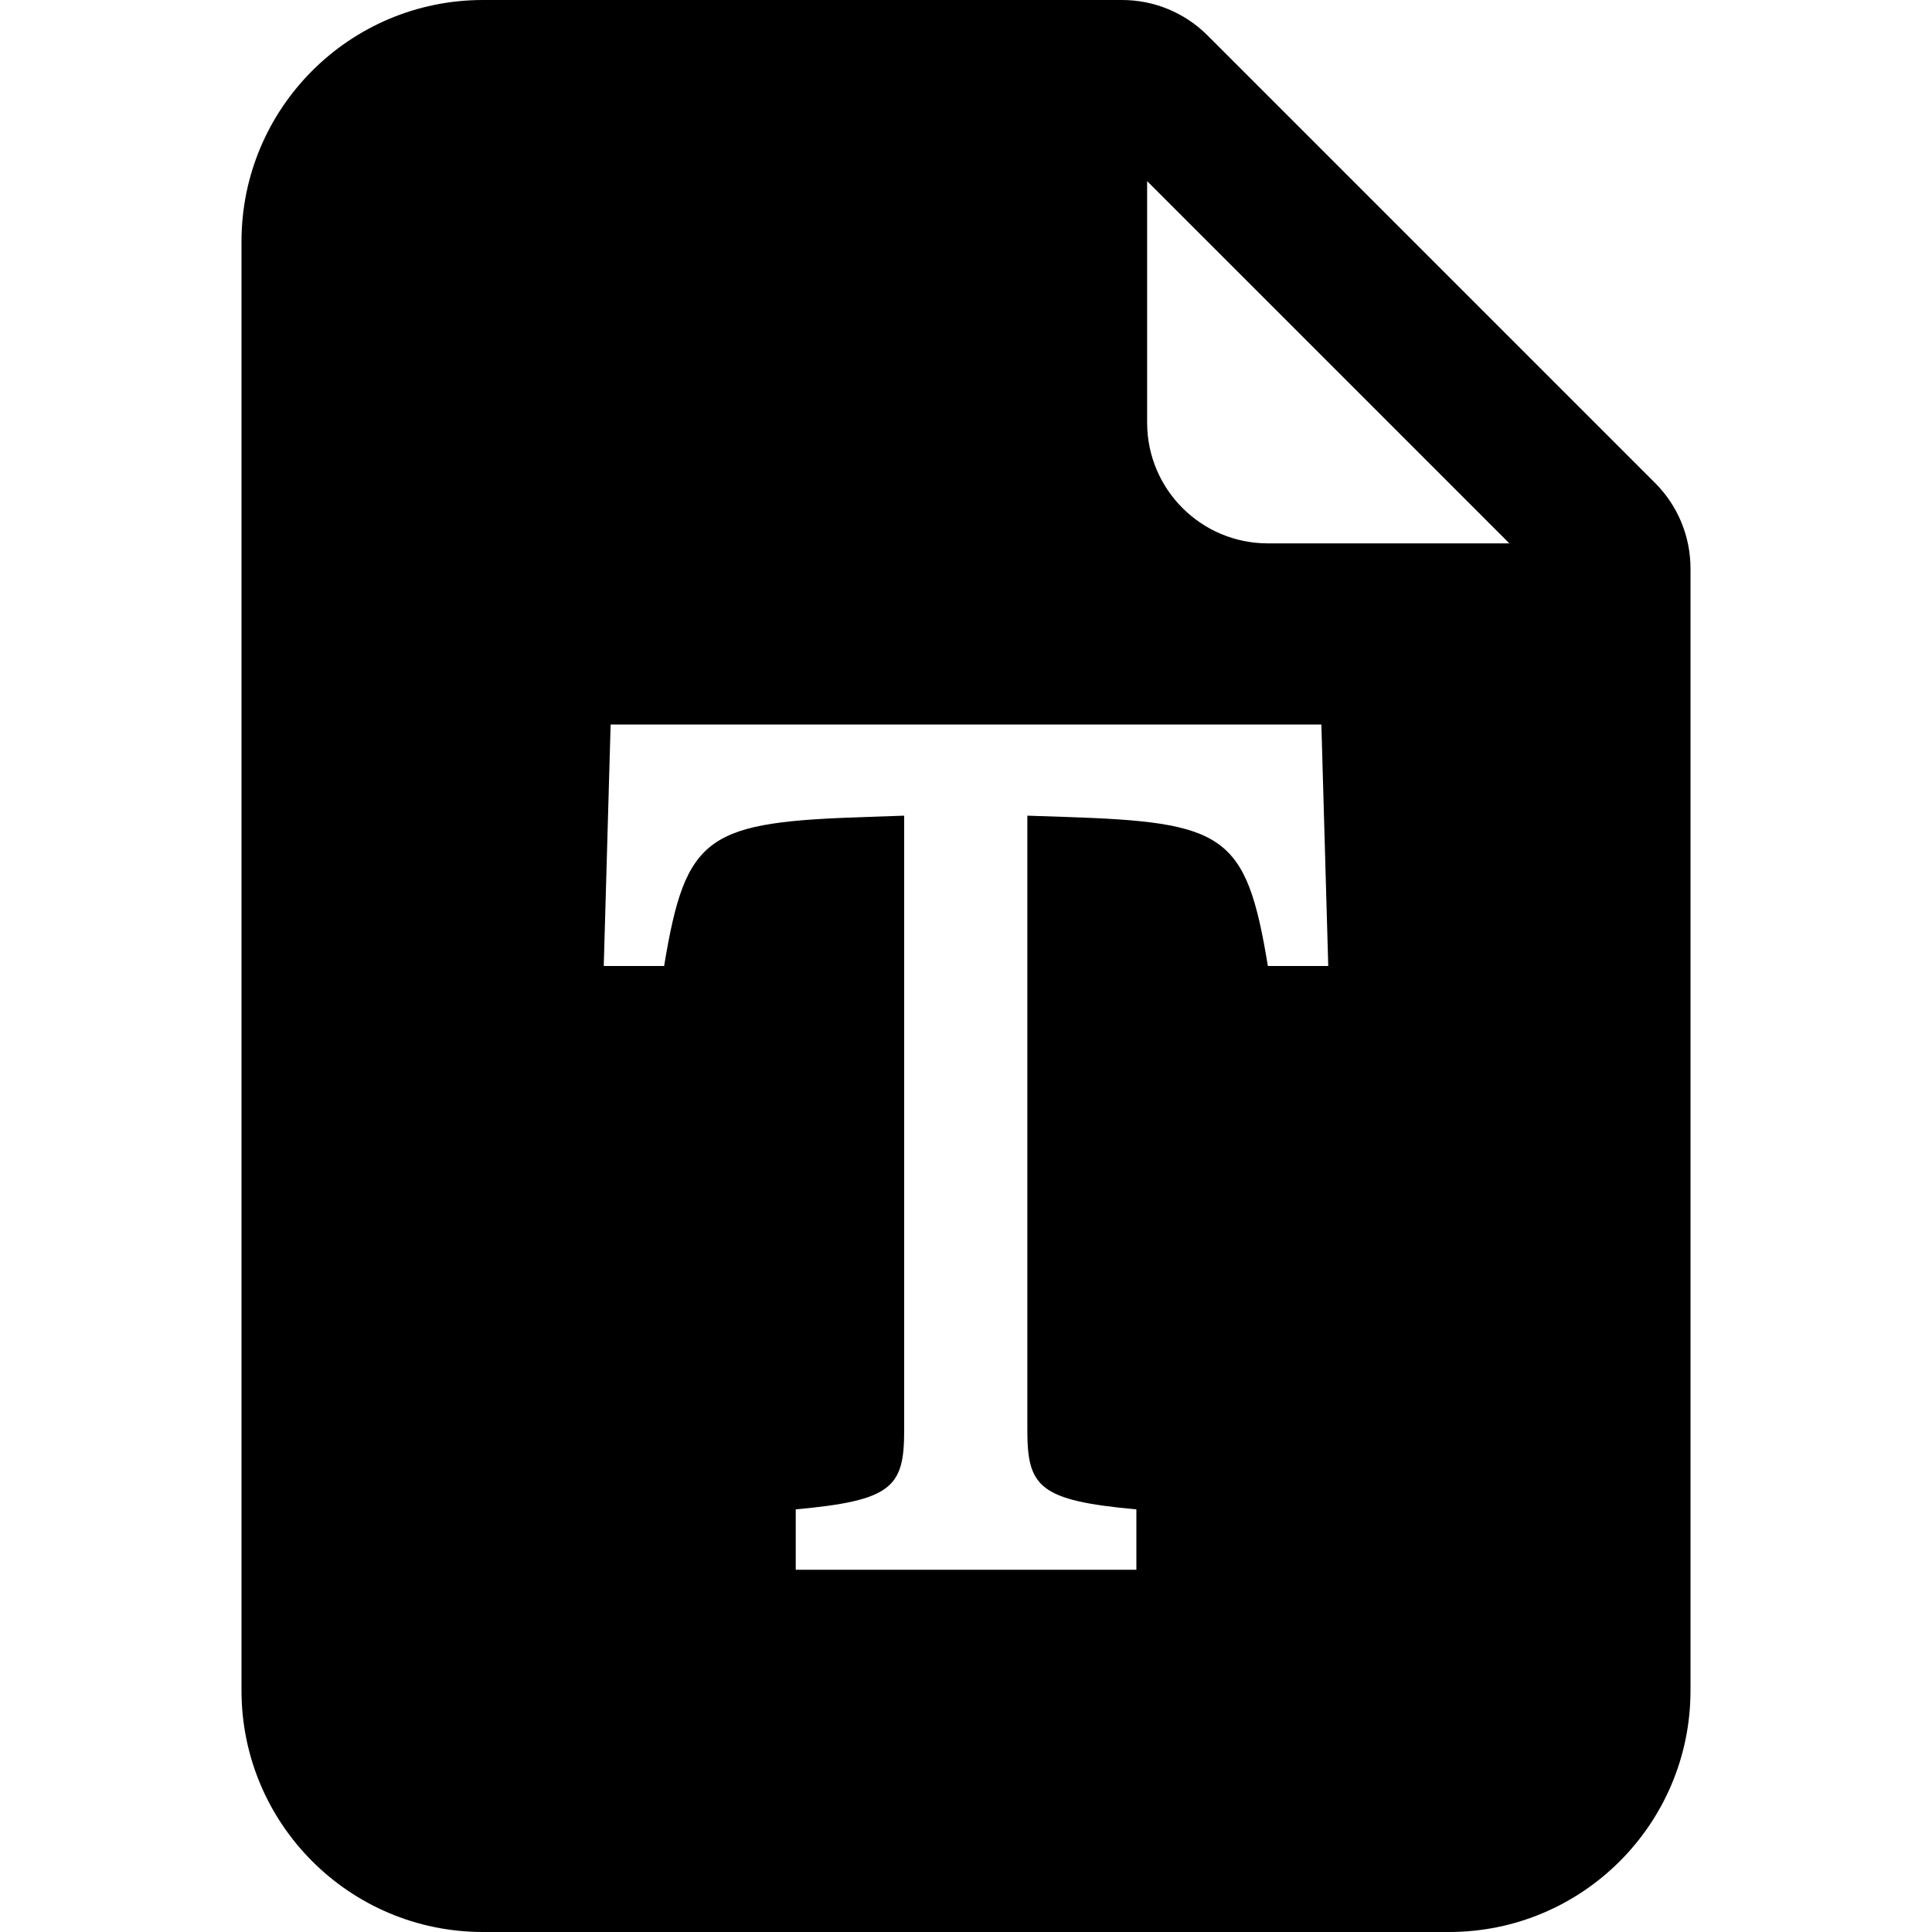
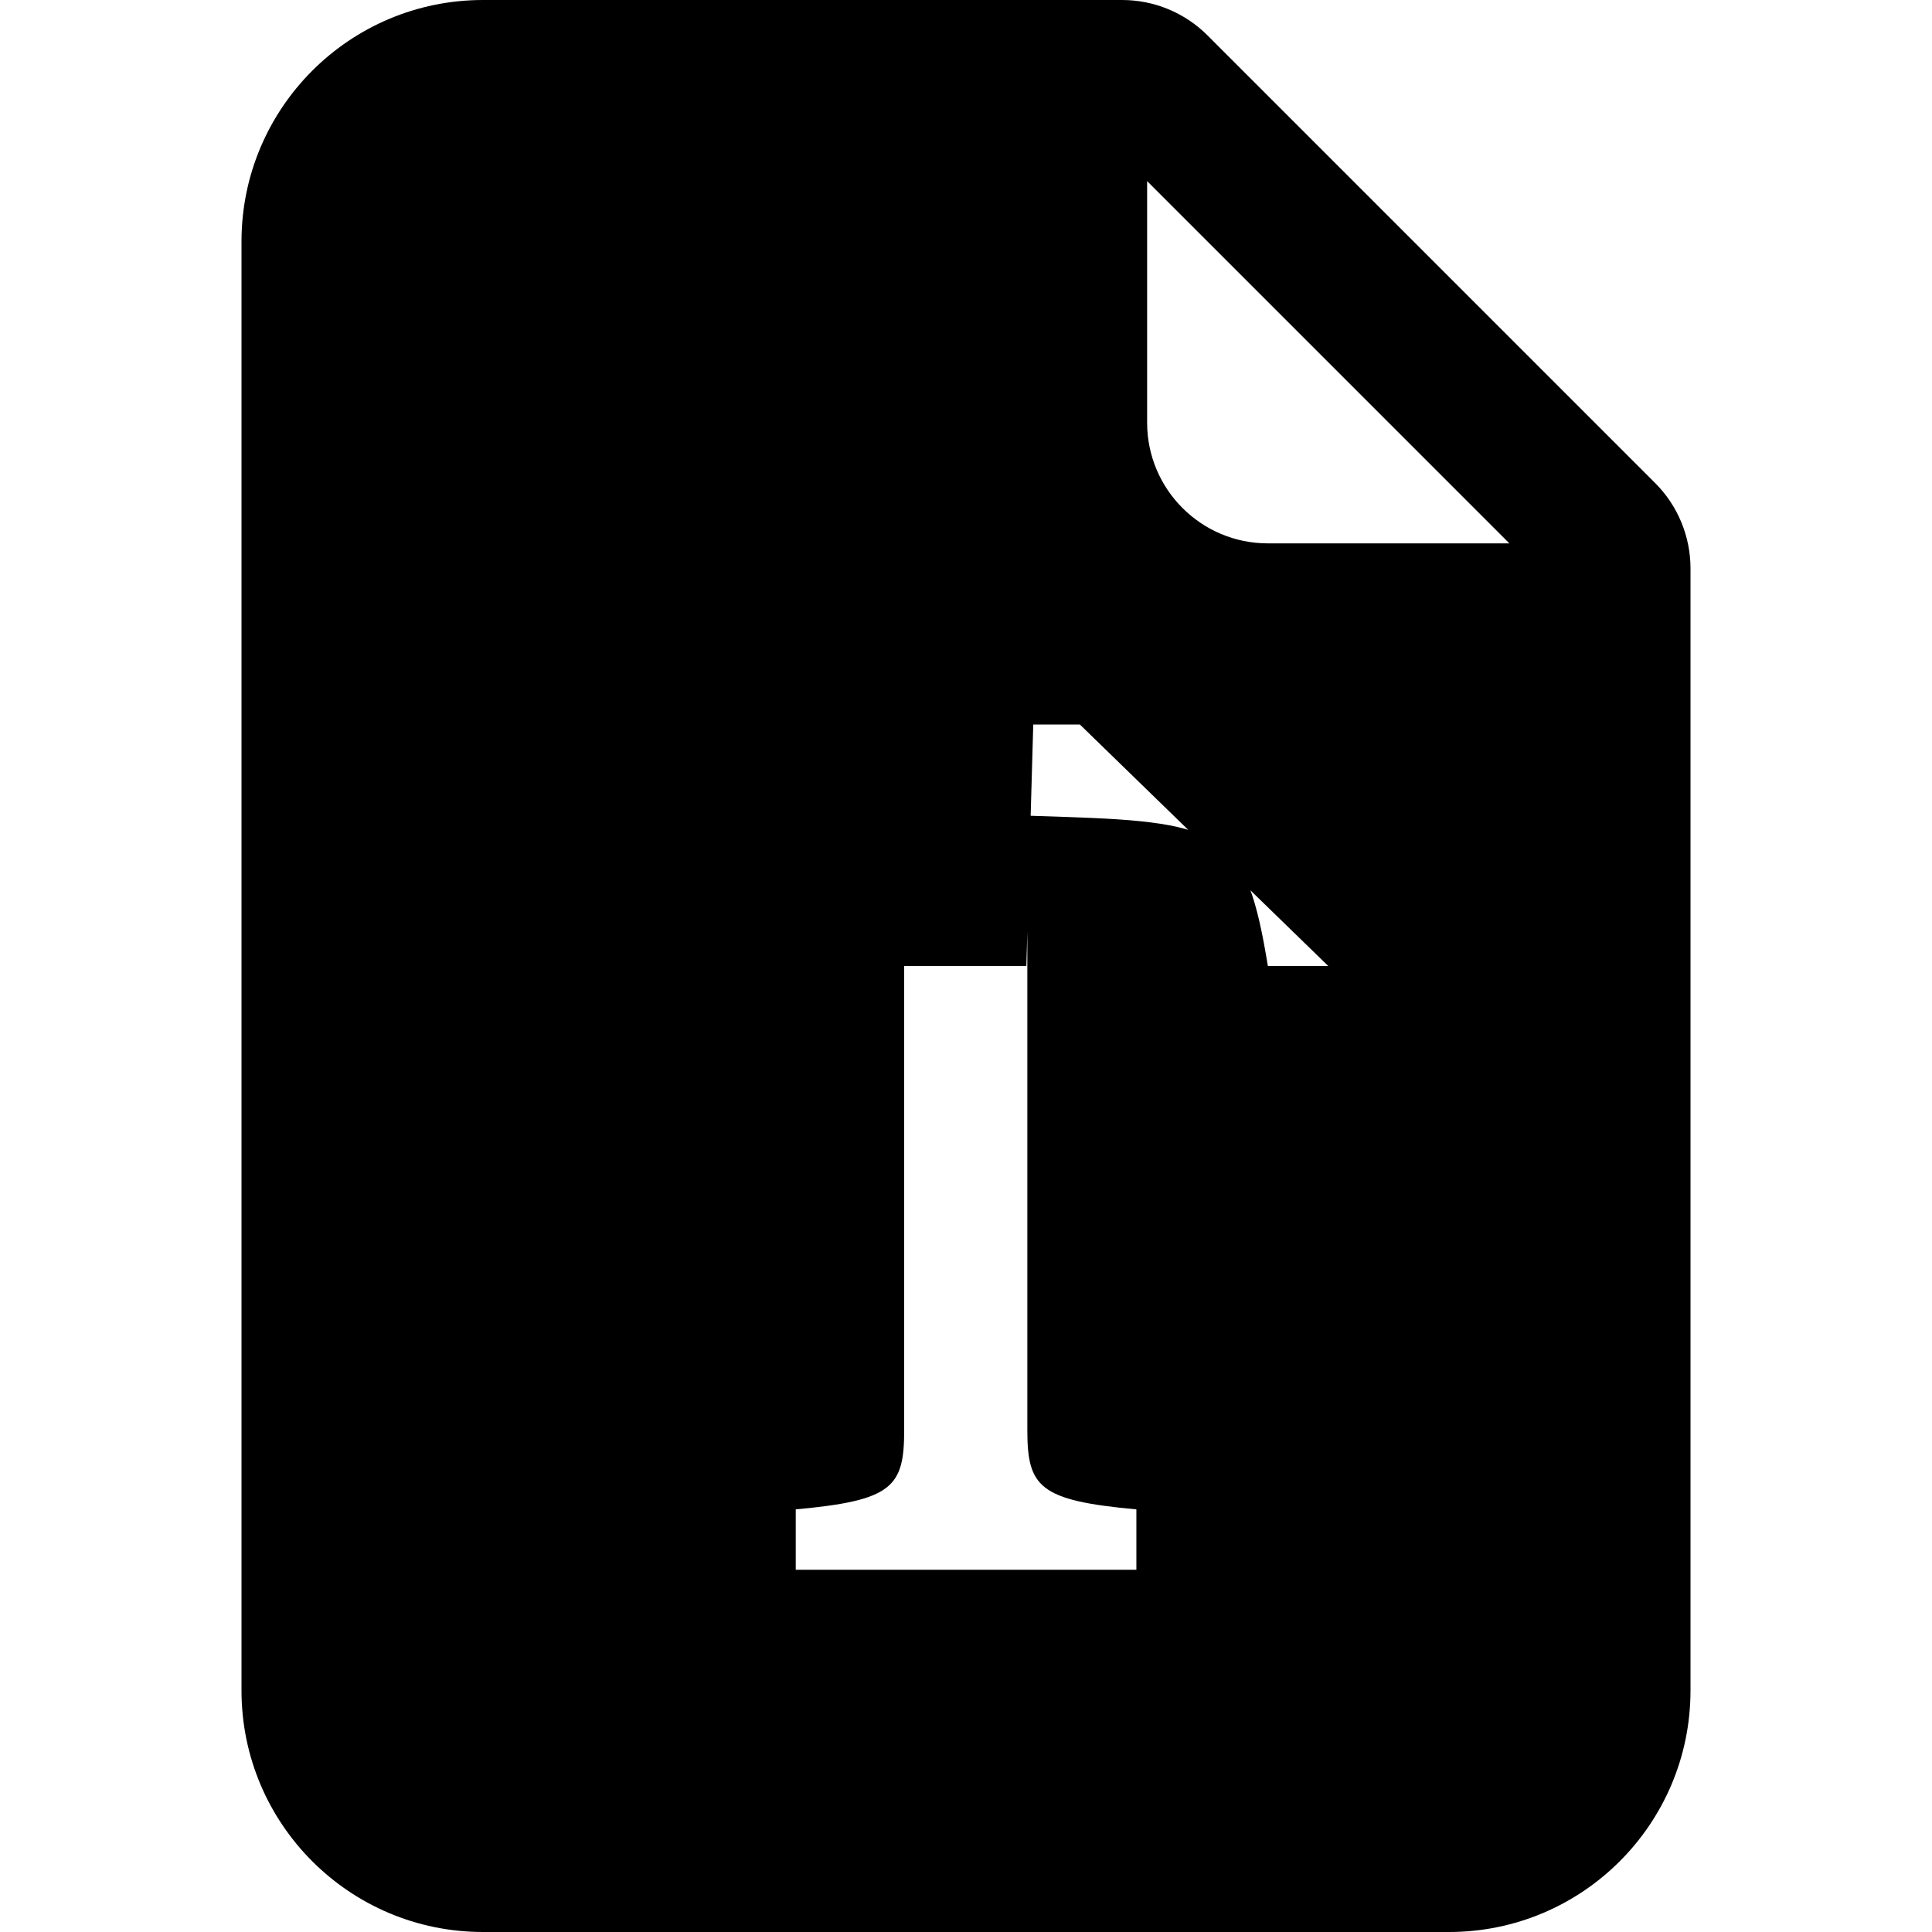
<svg xmlns="http://www.w3.org/2000/svg" width="16" height="16" fill="currentColor" class="bi bi-file-earmark-font-fill" viewBox="0 0 16 16">
-   <path d="M9.293 0H4a2 2 0 0 0-2 2v12a2 2 0 0 0 2 2h8a2 2 0 0 0 2-2V4.707A1 1 0 0 0 13.707 4L10 .293A1 1 0 0 0 9.293 0zM9.5 3.5v-2l3 3h-2a1 1 0 0 1-1-1zM5.057 6h5.886L11 8h-.5c-.18-1.096-.356-1.192-1.694-1.235l-.298-.01v5.09c0 .47.1.582.903.655v.5H6.59v-.5c.799-.073.898-.184.898-.654V6.755l-.293.01C5.856 6.808 5.68 6.905 5.5 8H5l.057-2z" />
+   <path d="M9.293 0H4a2 2 0 0 0-2 2v12a2 2 0 0 0 2 2h8a2 2 0 0 0 2-2V4.707A1 1 0 0 0 13.707 4L10 .293A1 1 0 0 0 9.293 0zM9.5 3.5v-2l3 3h-2a1 1 0 0 1-1-1zM5.057 6h3.886L11 8h-.5c-.18-1.096-.356-1.192-1.694-1.235l-.298-.01v5.09c0 .47.1.582.903.655v.5H6.59v-.5c.799-.073.898-.184.898-.654V6.755l-.293.01C5.856 6.808 5.68 6.905 5.5 8h3l.057-2z" />
</svg>
